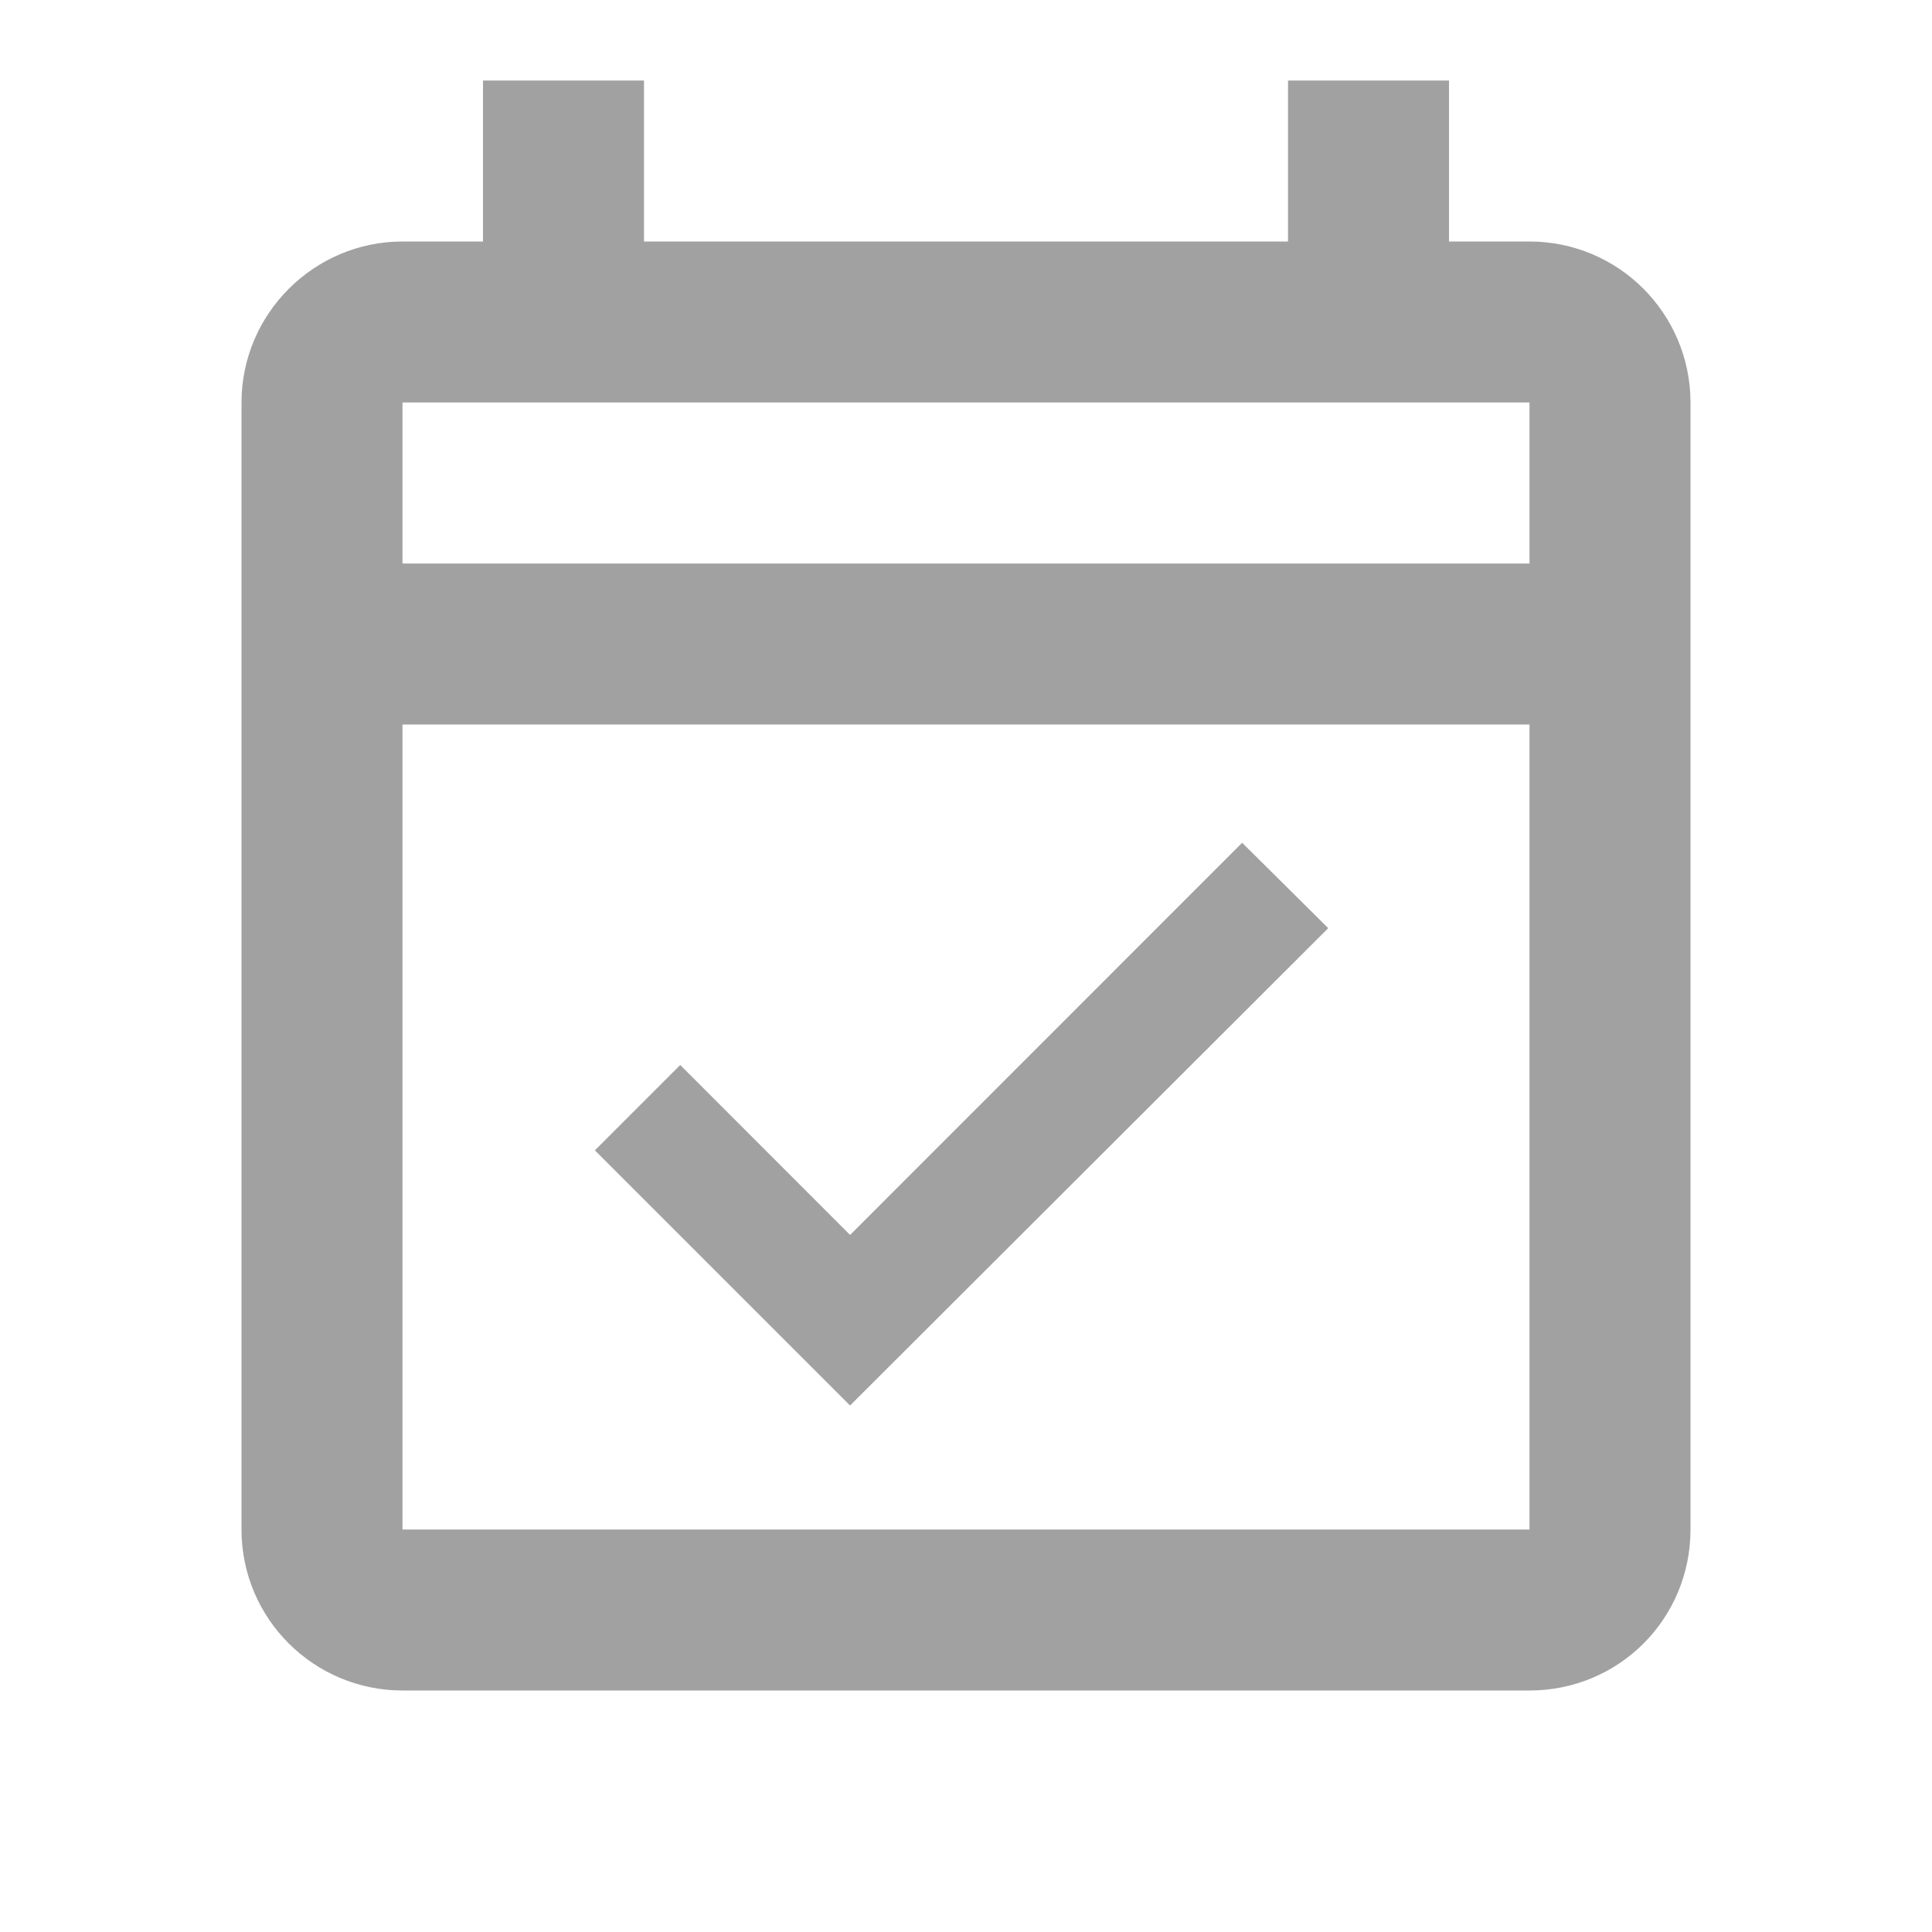
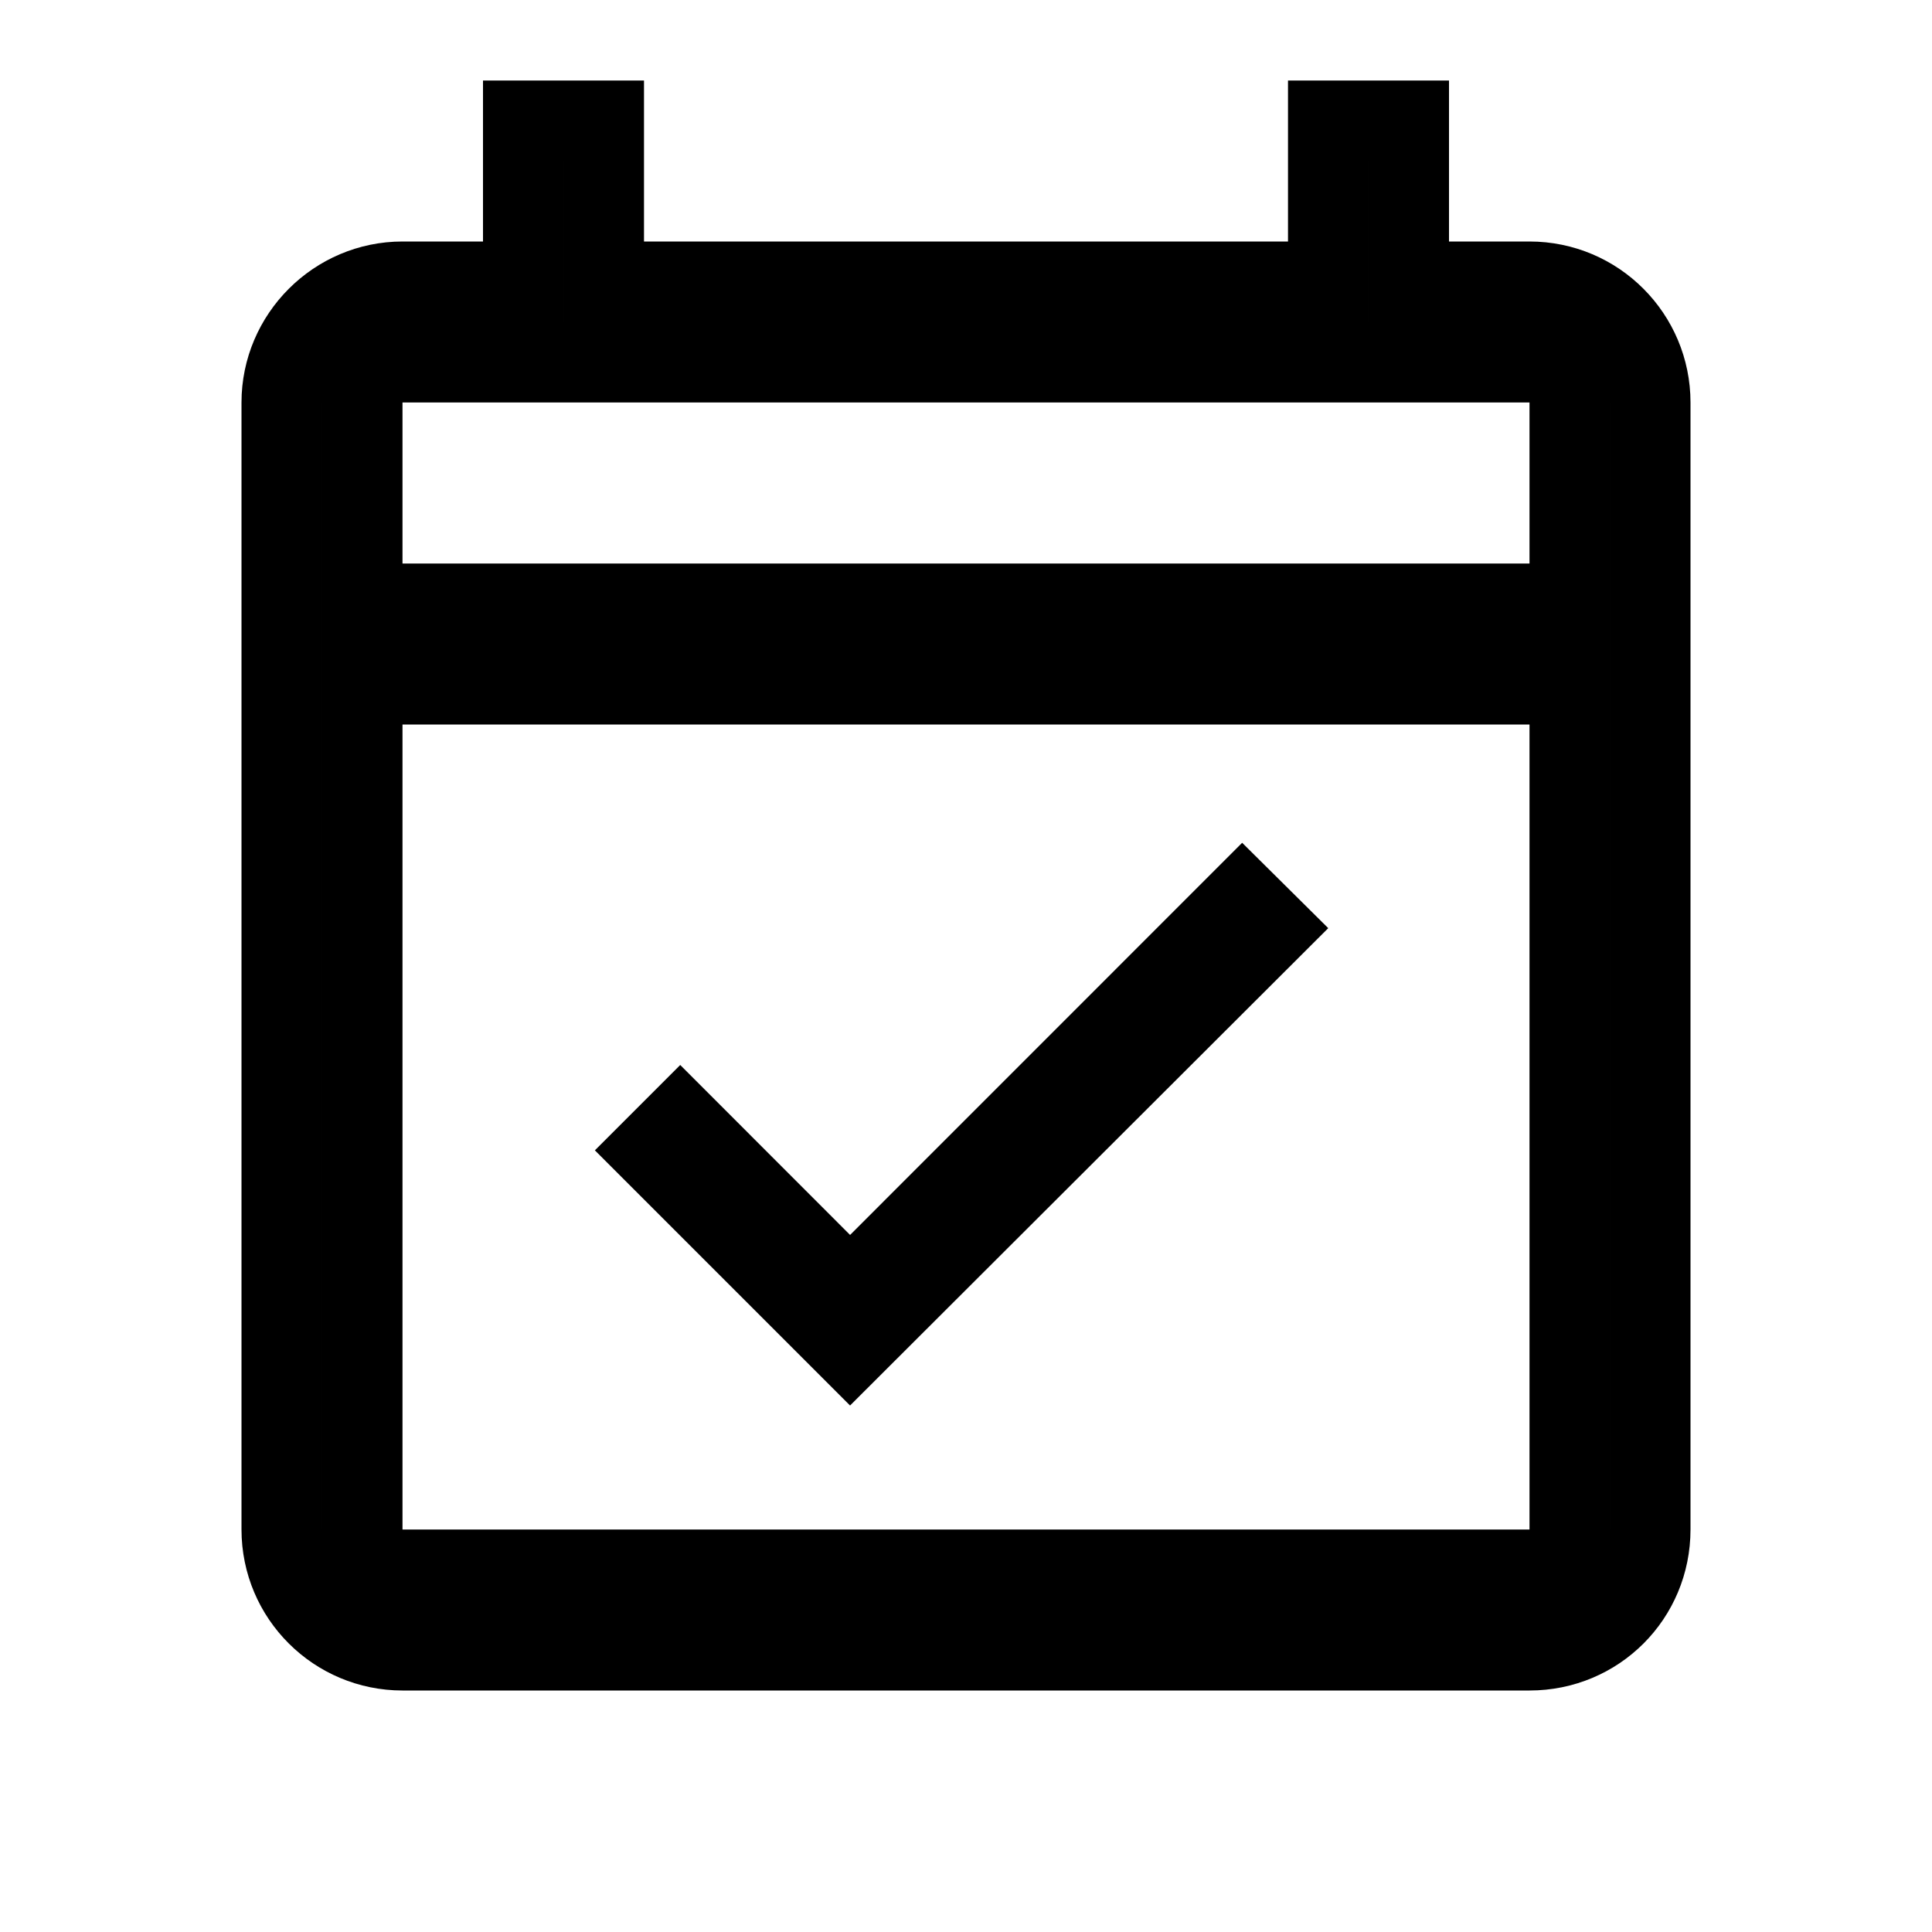
- <svg xmlns="http://www.w3.org/2000/svg" width="24" height="24" viewBox="0 0 24 24" fill="currentColor">
-   <path d="M17.5 3V3.5H18H19C19.832 3.5 20.5 4.175 20.5 5V19C20.5 19.834 19.834 20.5 19 20.5H5C4.175 20.5 3.5 19.832 3.5 19V5C3.5 4.176 4.176 3.5 5 3.5H6H6.5V3V1.5H7.5V3V3.5H8H16H16.5V3V1.5H17.5V3ZM19 19.5H19.5V19V9V8.5H19H5H4.5V9V19V19.5H5H19ZM4.5 7V7.5H5H19H19.5V7V5V4.5H19H5H4.5V5V7ZM10.206 15.694L10.56 16.047L10.914 15.694L15.432 11.175L15.791 11.531L10.56 16.753L8.097 14.29L8.45 13.937L10.206 15.694Z" fill="current" stroke="#A1A1A1" />
+ <svg xmlns="http://www.w3.org/2000/svg" width="24" height="24" viewBox="0 0 24 24">
+   <path fill="none" d="M17.5 3V3.5H18H19C19.832 3.5 20.5 4.175 20.5 5V19C20.5 19.834 19.834 20.5 19 20.5H5C4.175 20.5 3.5 19.832 3.5 19V5C3.5 4.176 4.176 3.5 5 3.5H6H6.5V3V1.5H7.5V3V3.5H8H16H16.5V3V1.5H17.5V3ZM19 19.5H19.5V19V9V8.5H19H5H4.5V9V19V19.5H5H19ZM4.5 7V7.5H5H19H19.5V7V5V4.5H19H5H4.5V5V7ZM10.206 15.694L10.56 16.047L10.914 15.694L15.432 11.175L15.791 11.531L10.56 16.753L8.097 14.29L8.45 13.937L10.206 15.694Z" stroke="currentColor" />
</svg>
